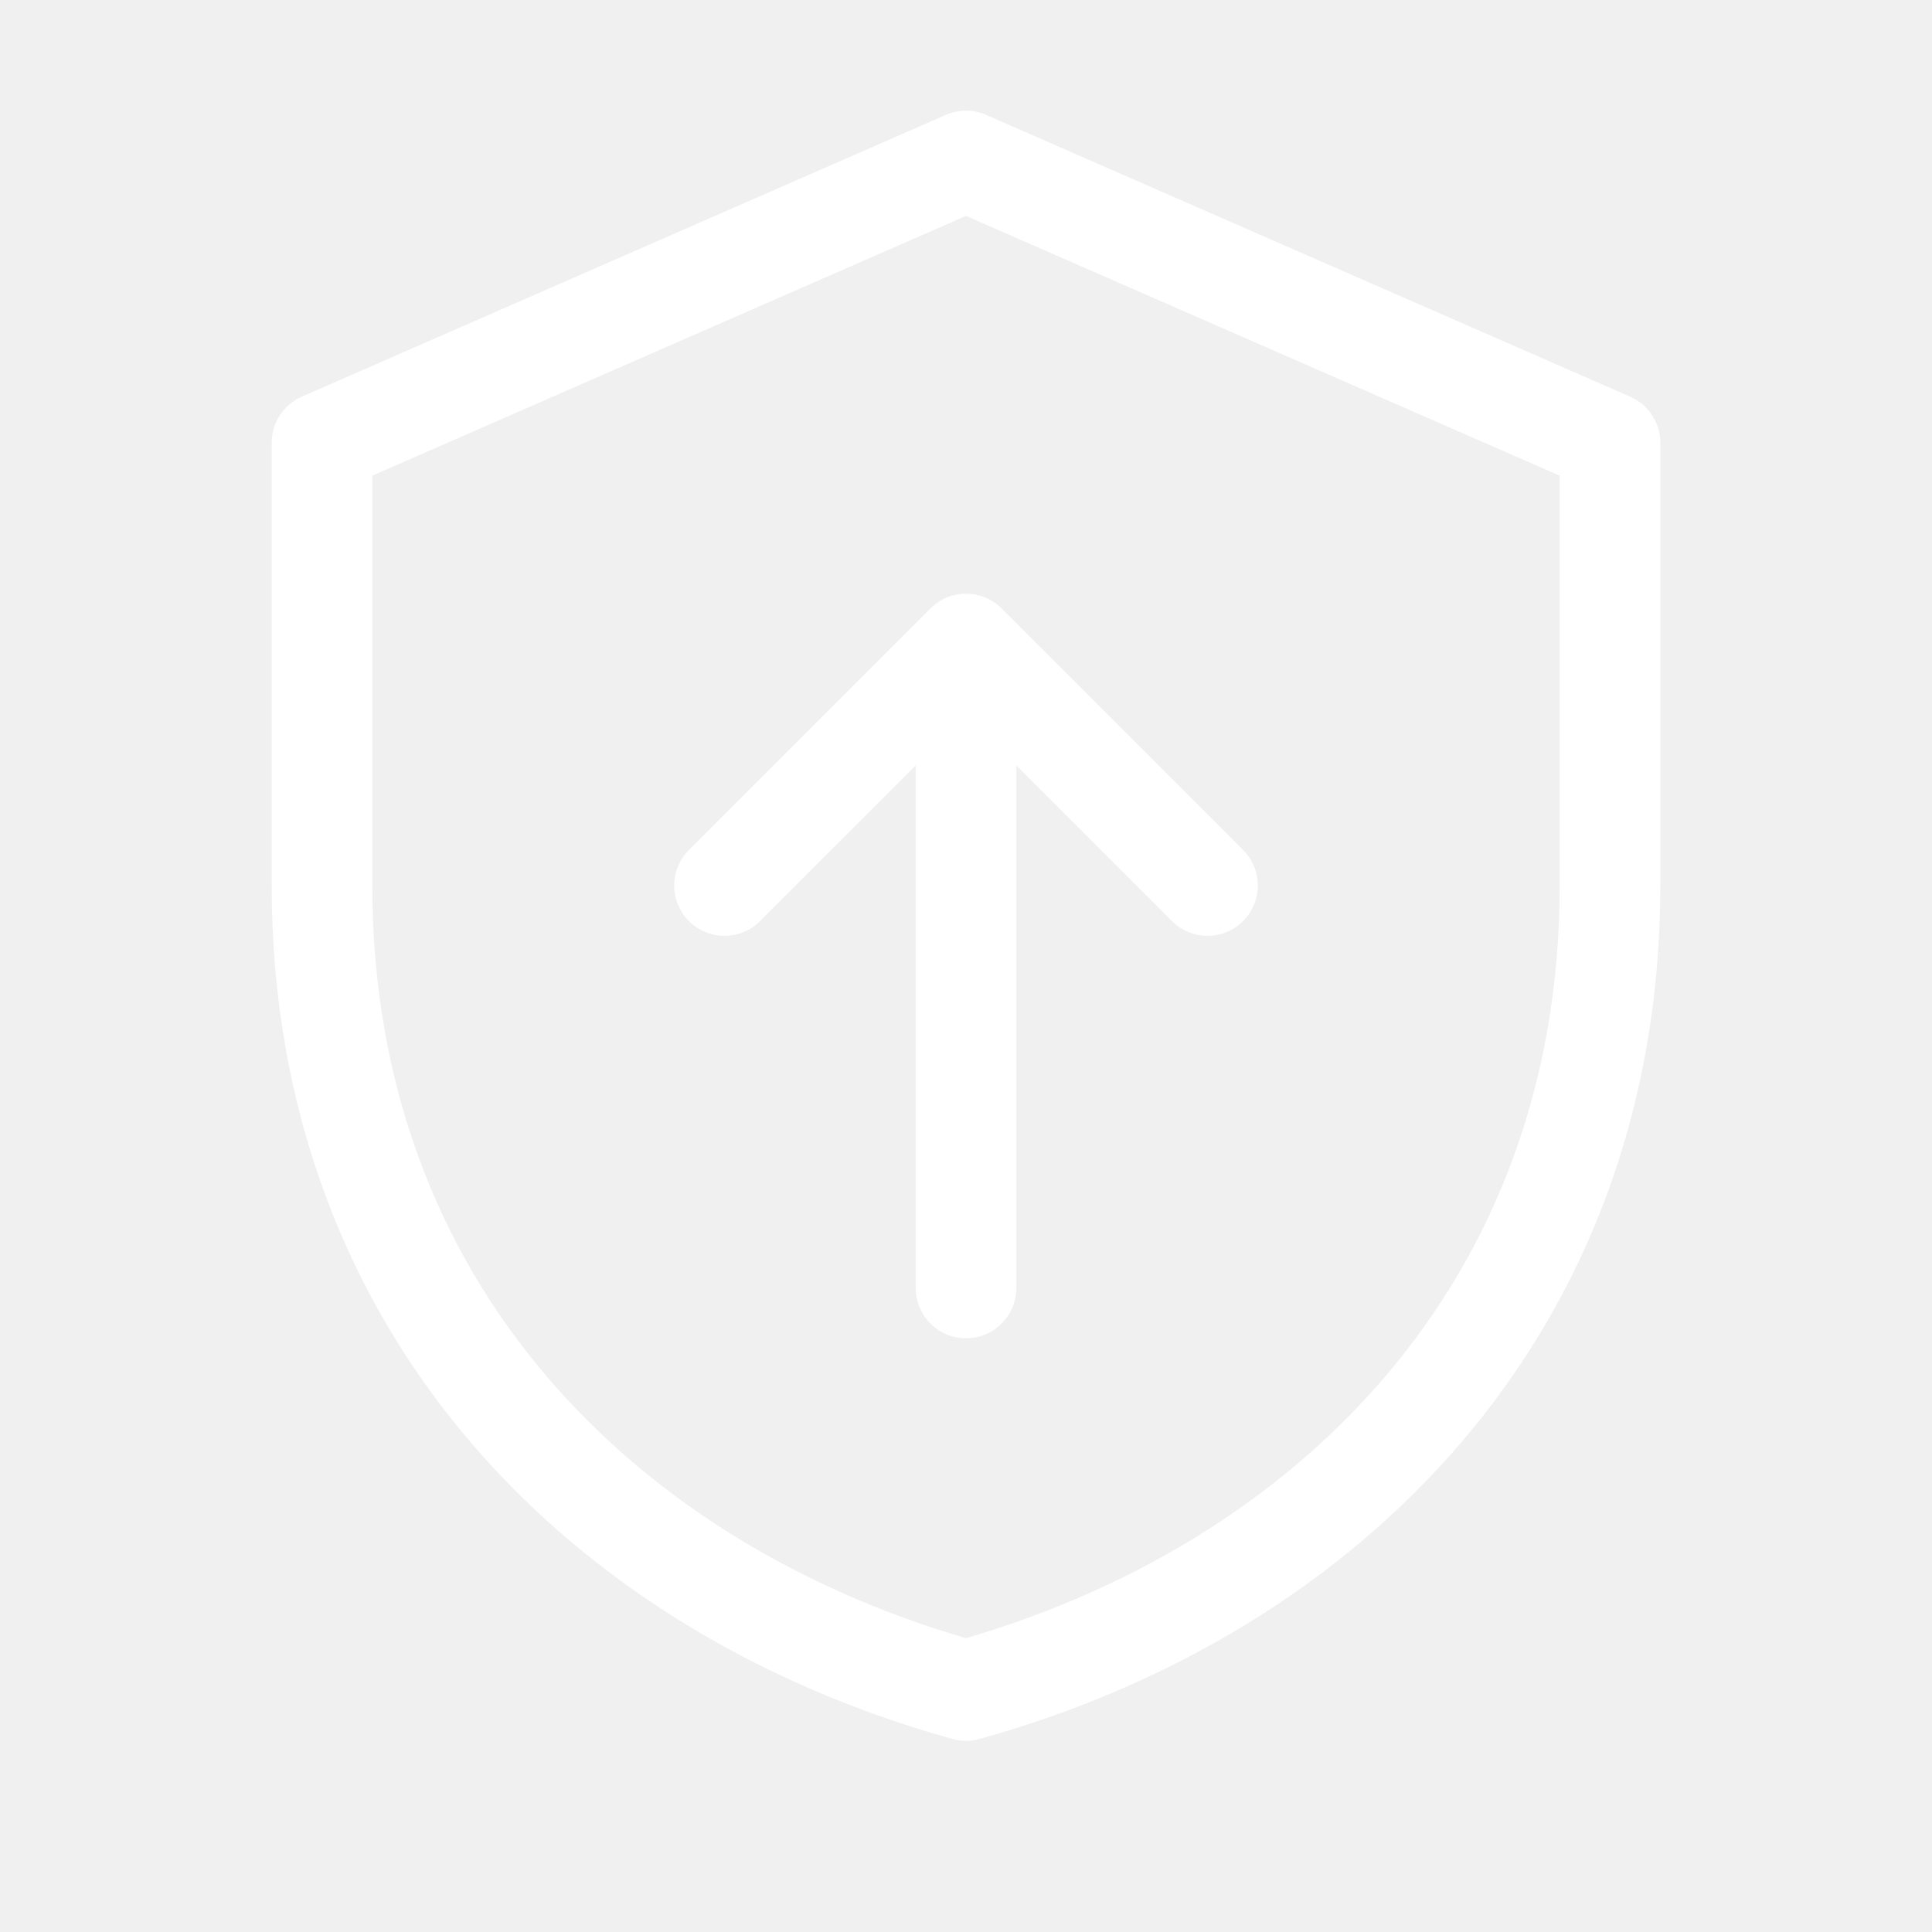
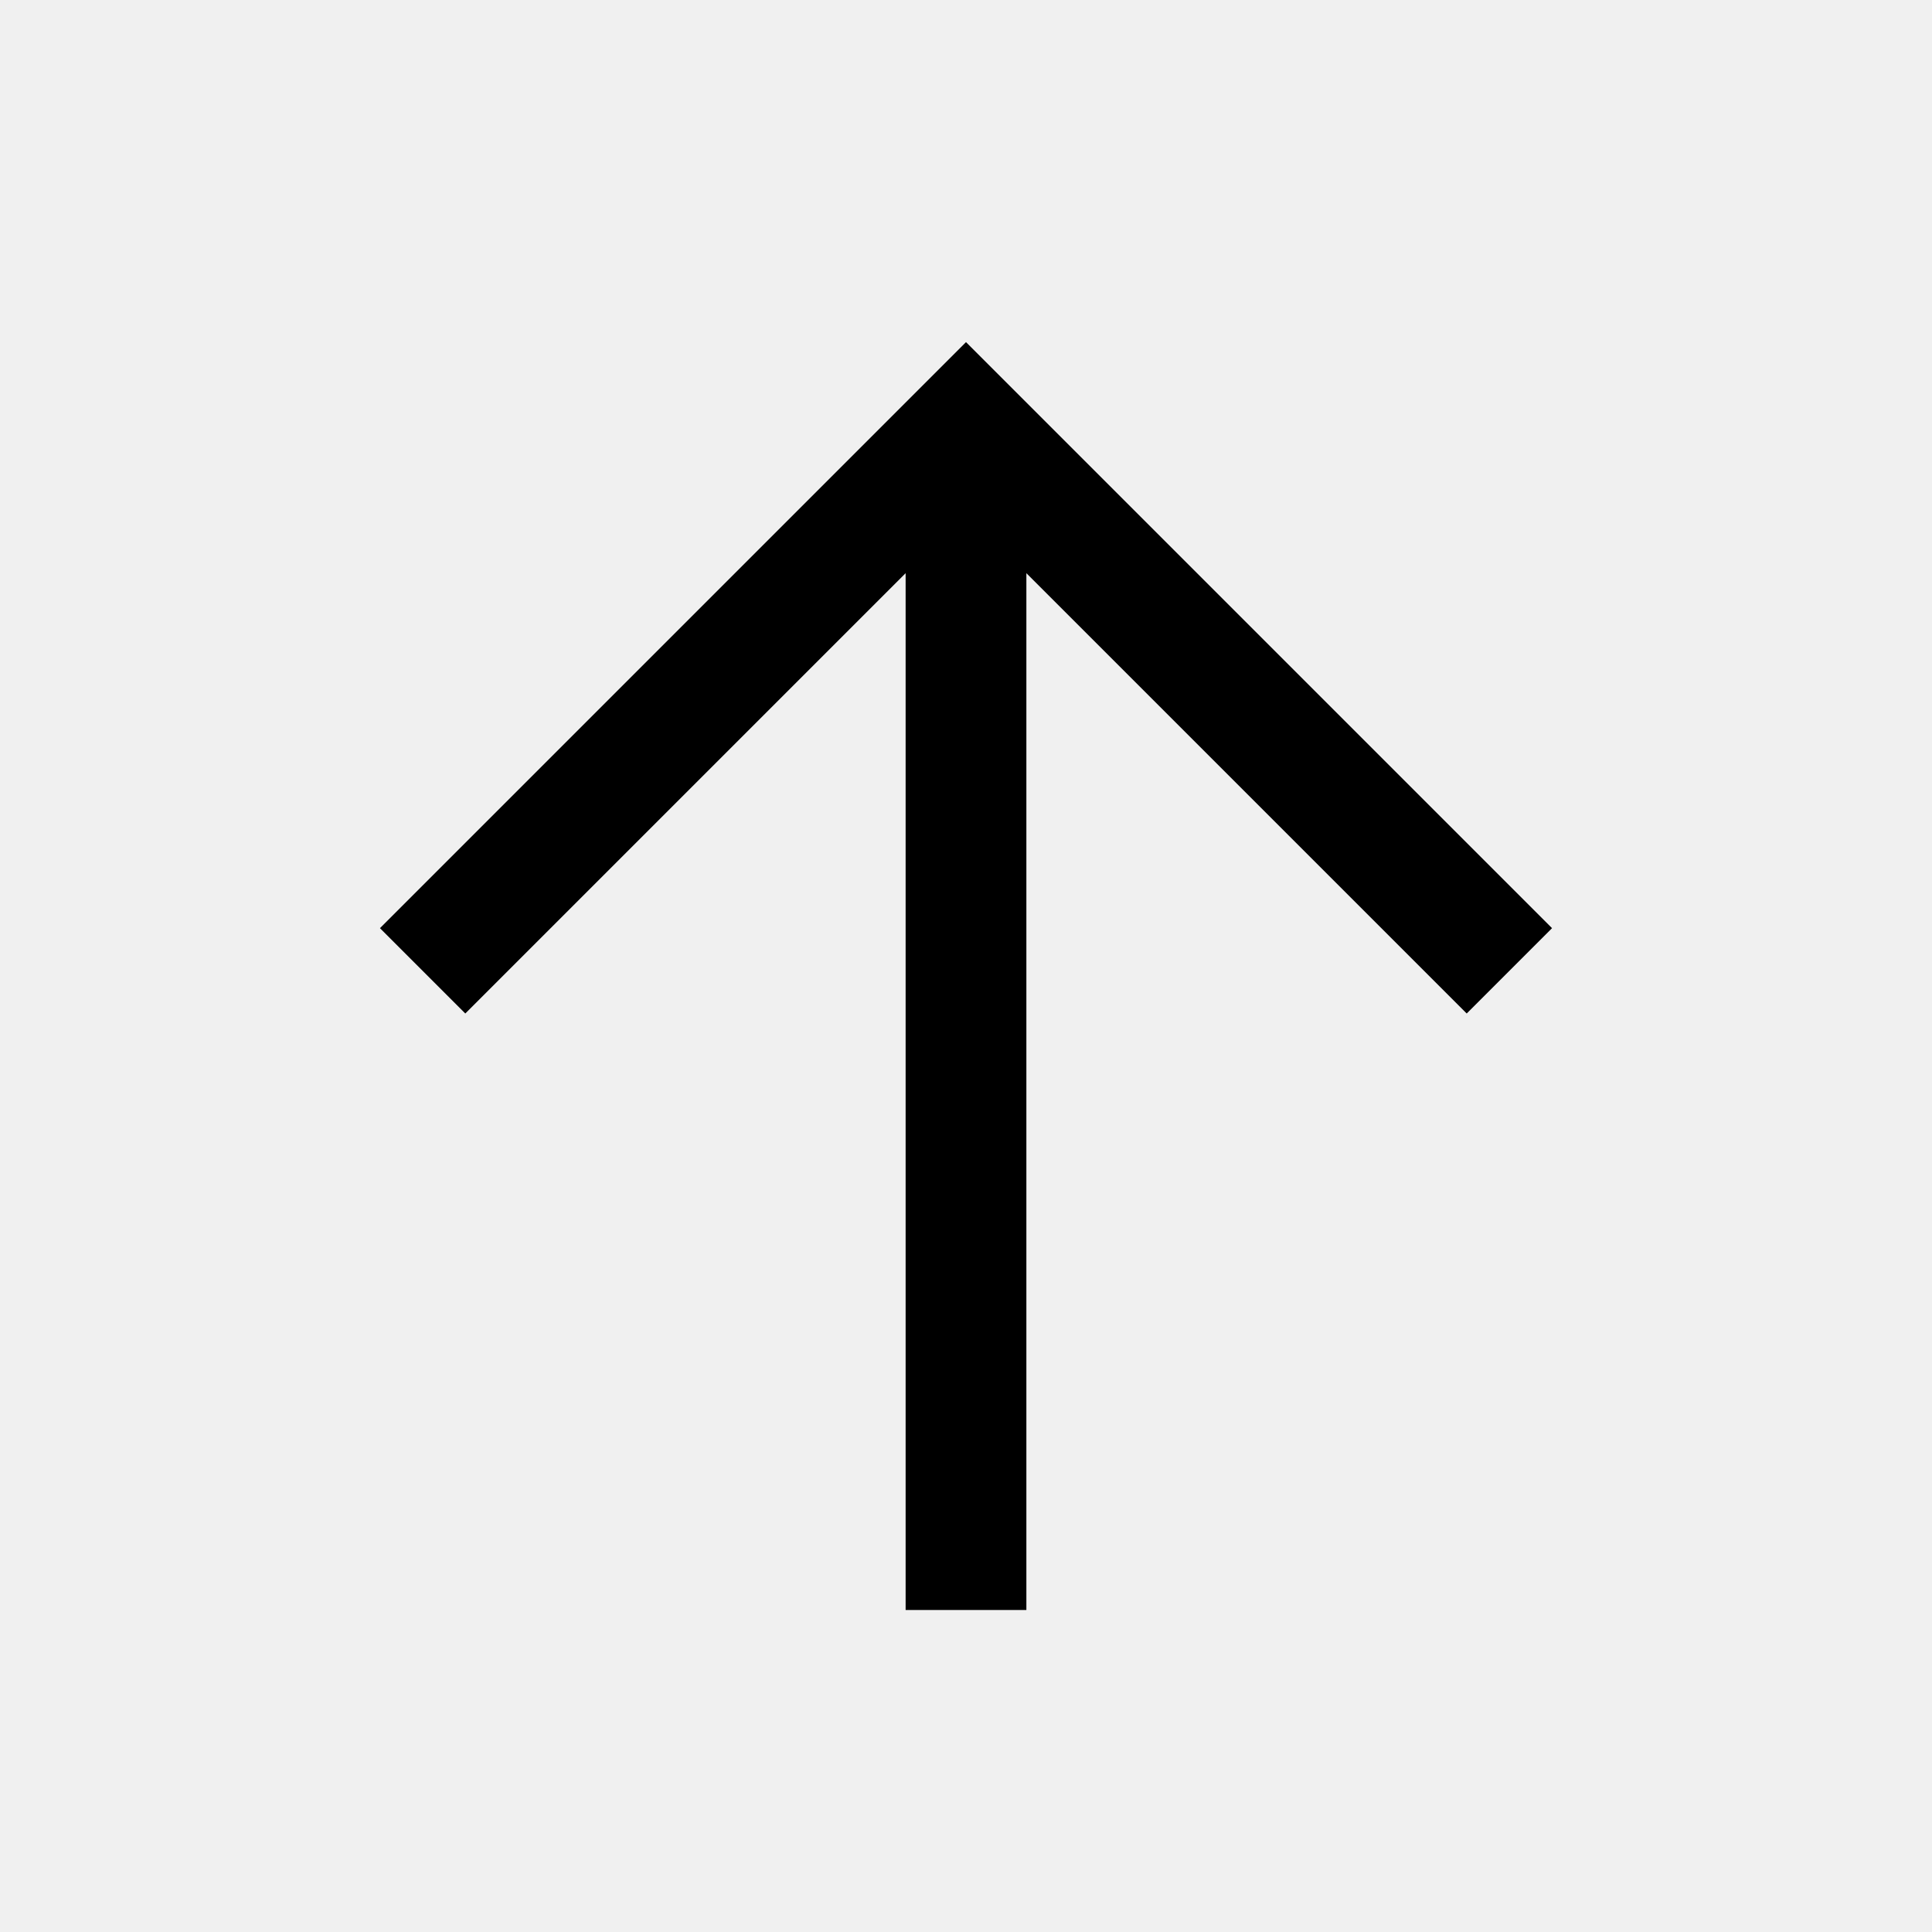
- <svg xmlns="http://www.w3.org/2000/svg" width="48" height="48" viewBox="0 0 48 48" fill="none" stroke="#FFFFFF" stroke-width="2.5" stroke-linecap="round" stroke-linejoin="round">
-   <path d="M24 4L8 11v11c0 10.5 7 17.5 16 20 9-2.5 16-9.5 16-20V11L24 4z M24 32V16 M18 22L24 16L30 22" />
+ <svg xmlns="http://www.w3.org/2000/svg" width="48" height="48" viewBox="0 0 48 48" fill="none">
+   <path d="M25.5 40H22.5V14.24L11.56 25.18L9.44 23.06L24 8.5L38.56 23.06L36.44 25.18L25.5 14.24V40Z" fill="currentColor" />
</svg>
